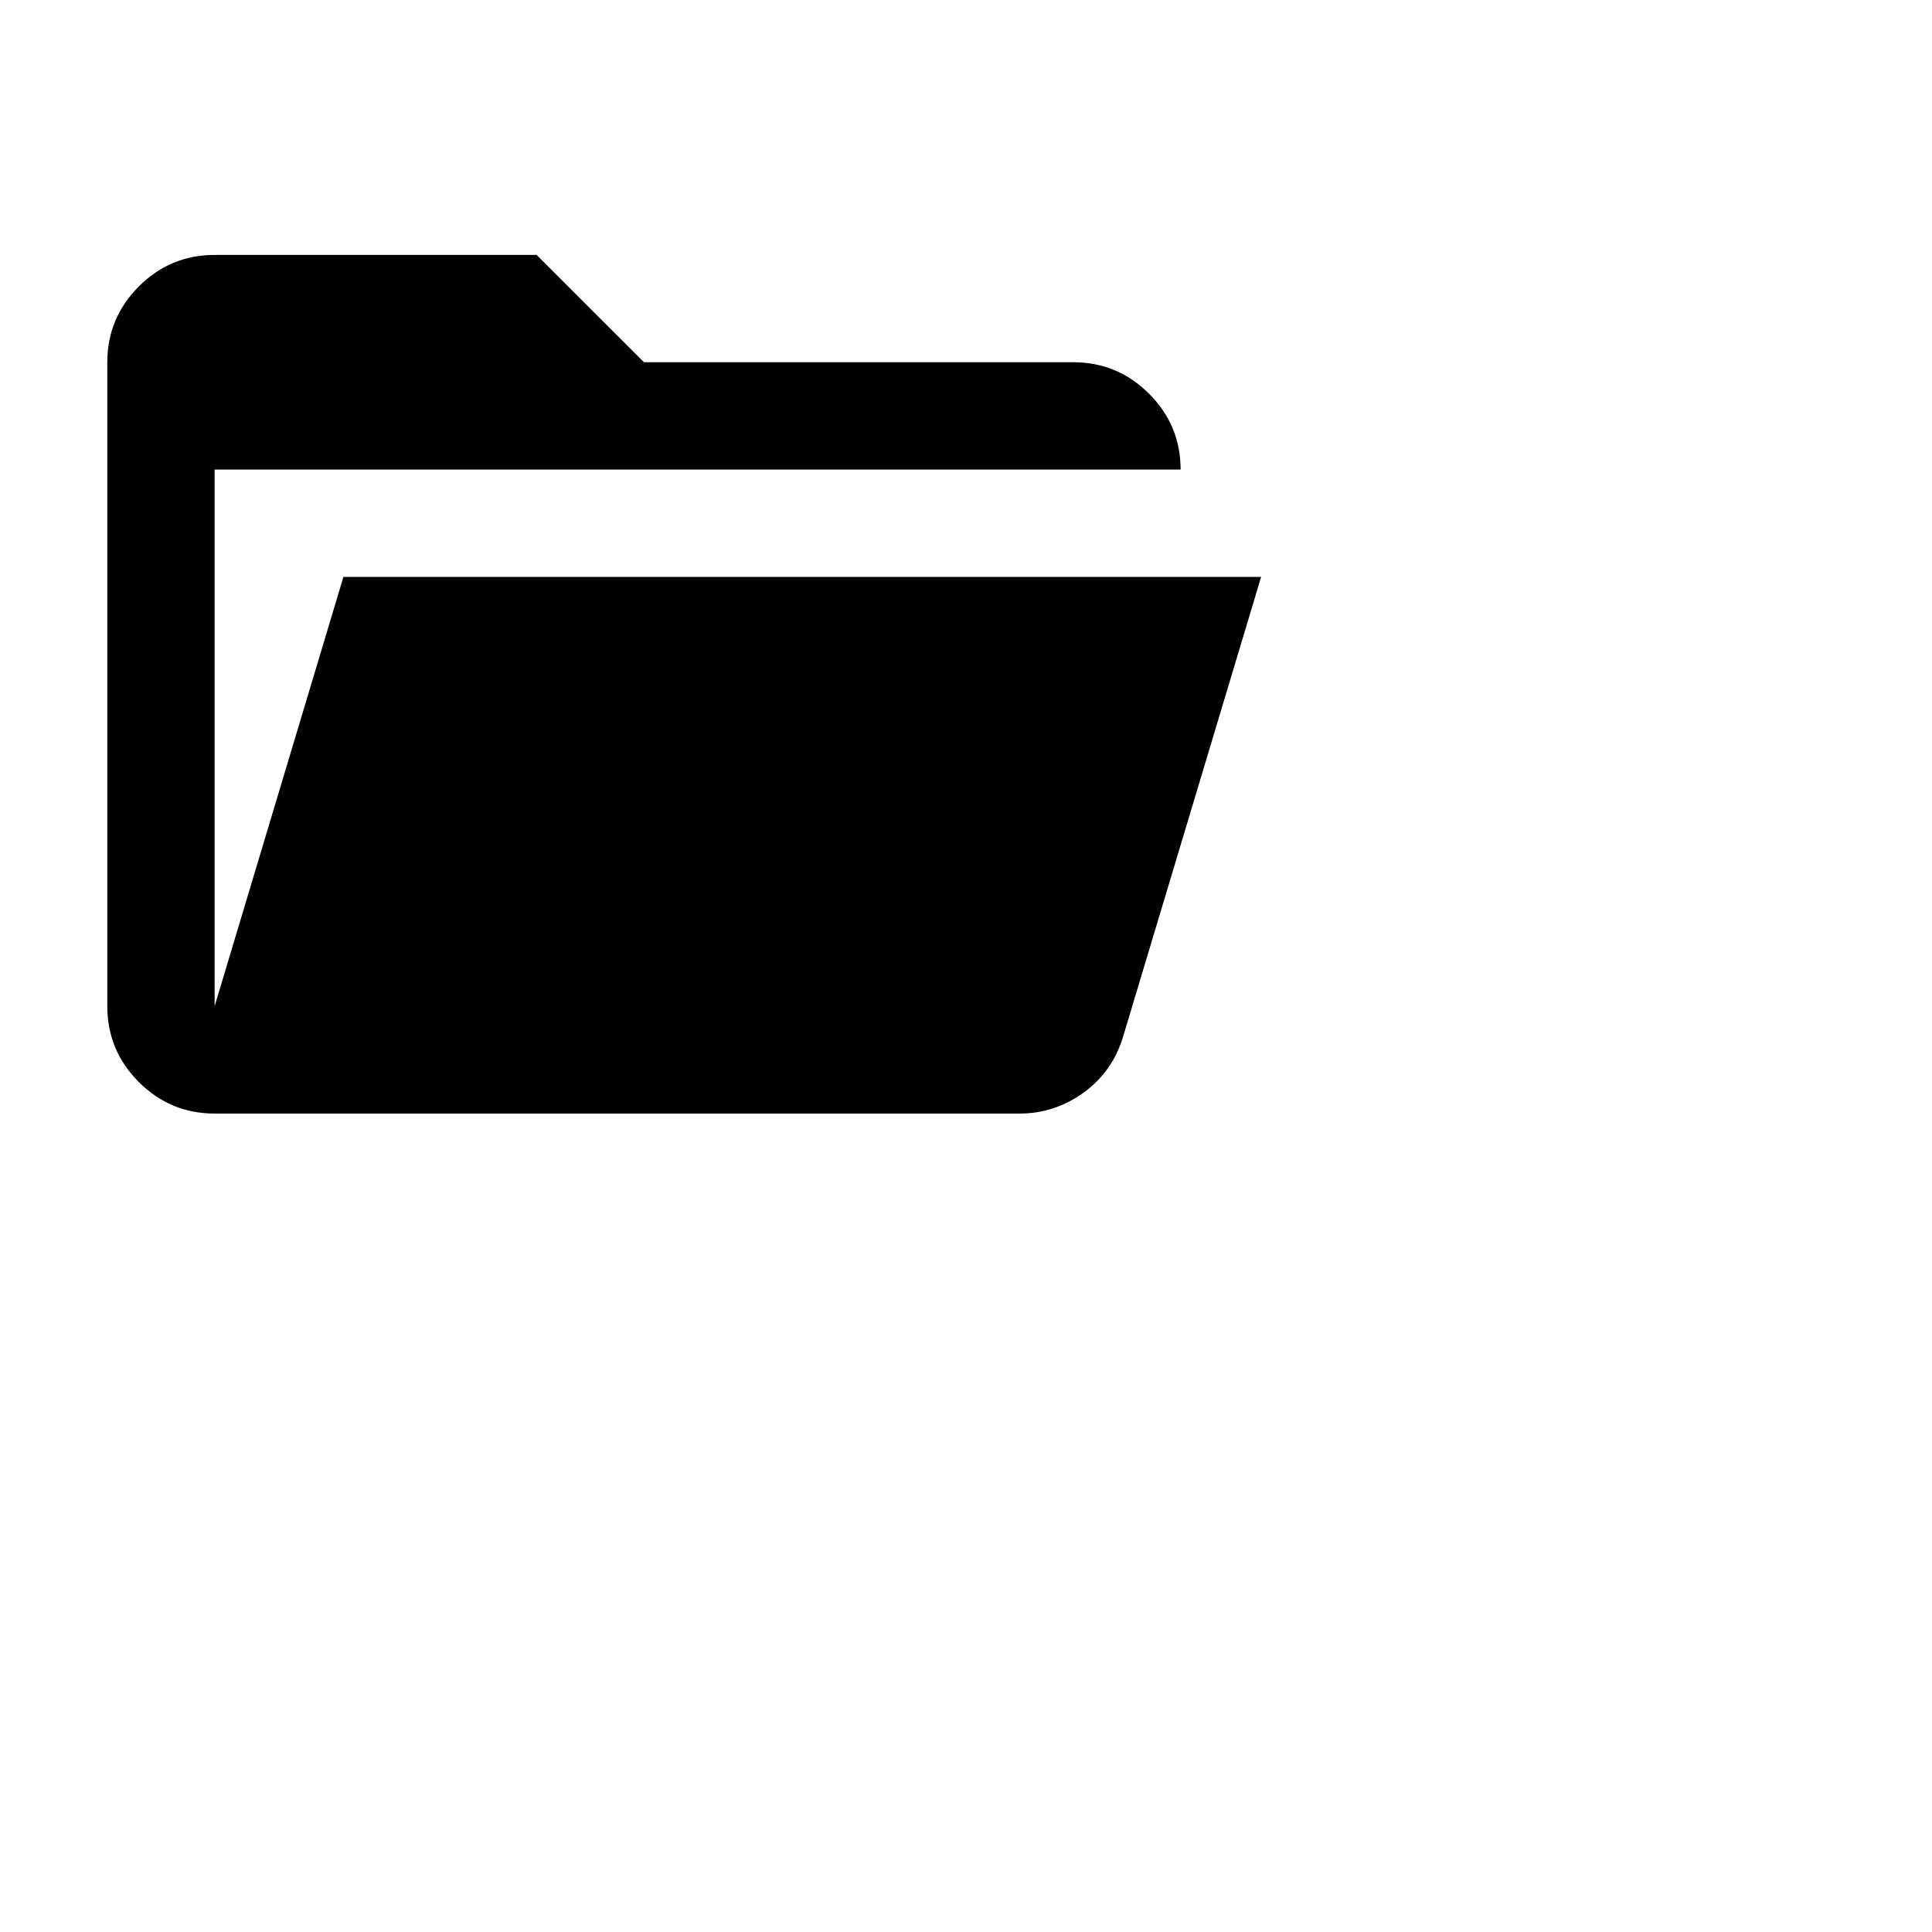
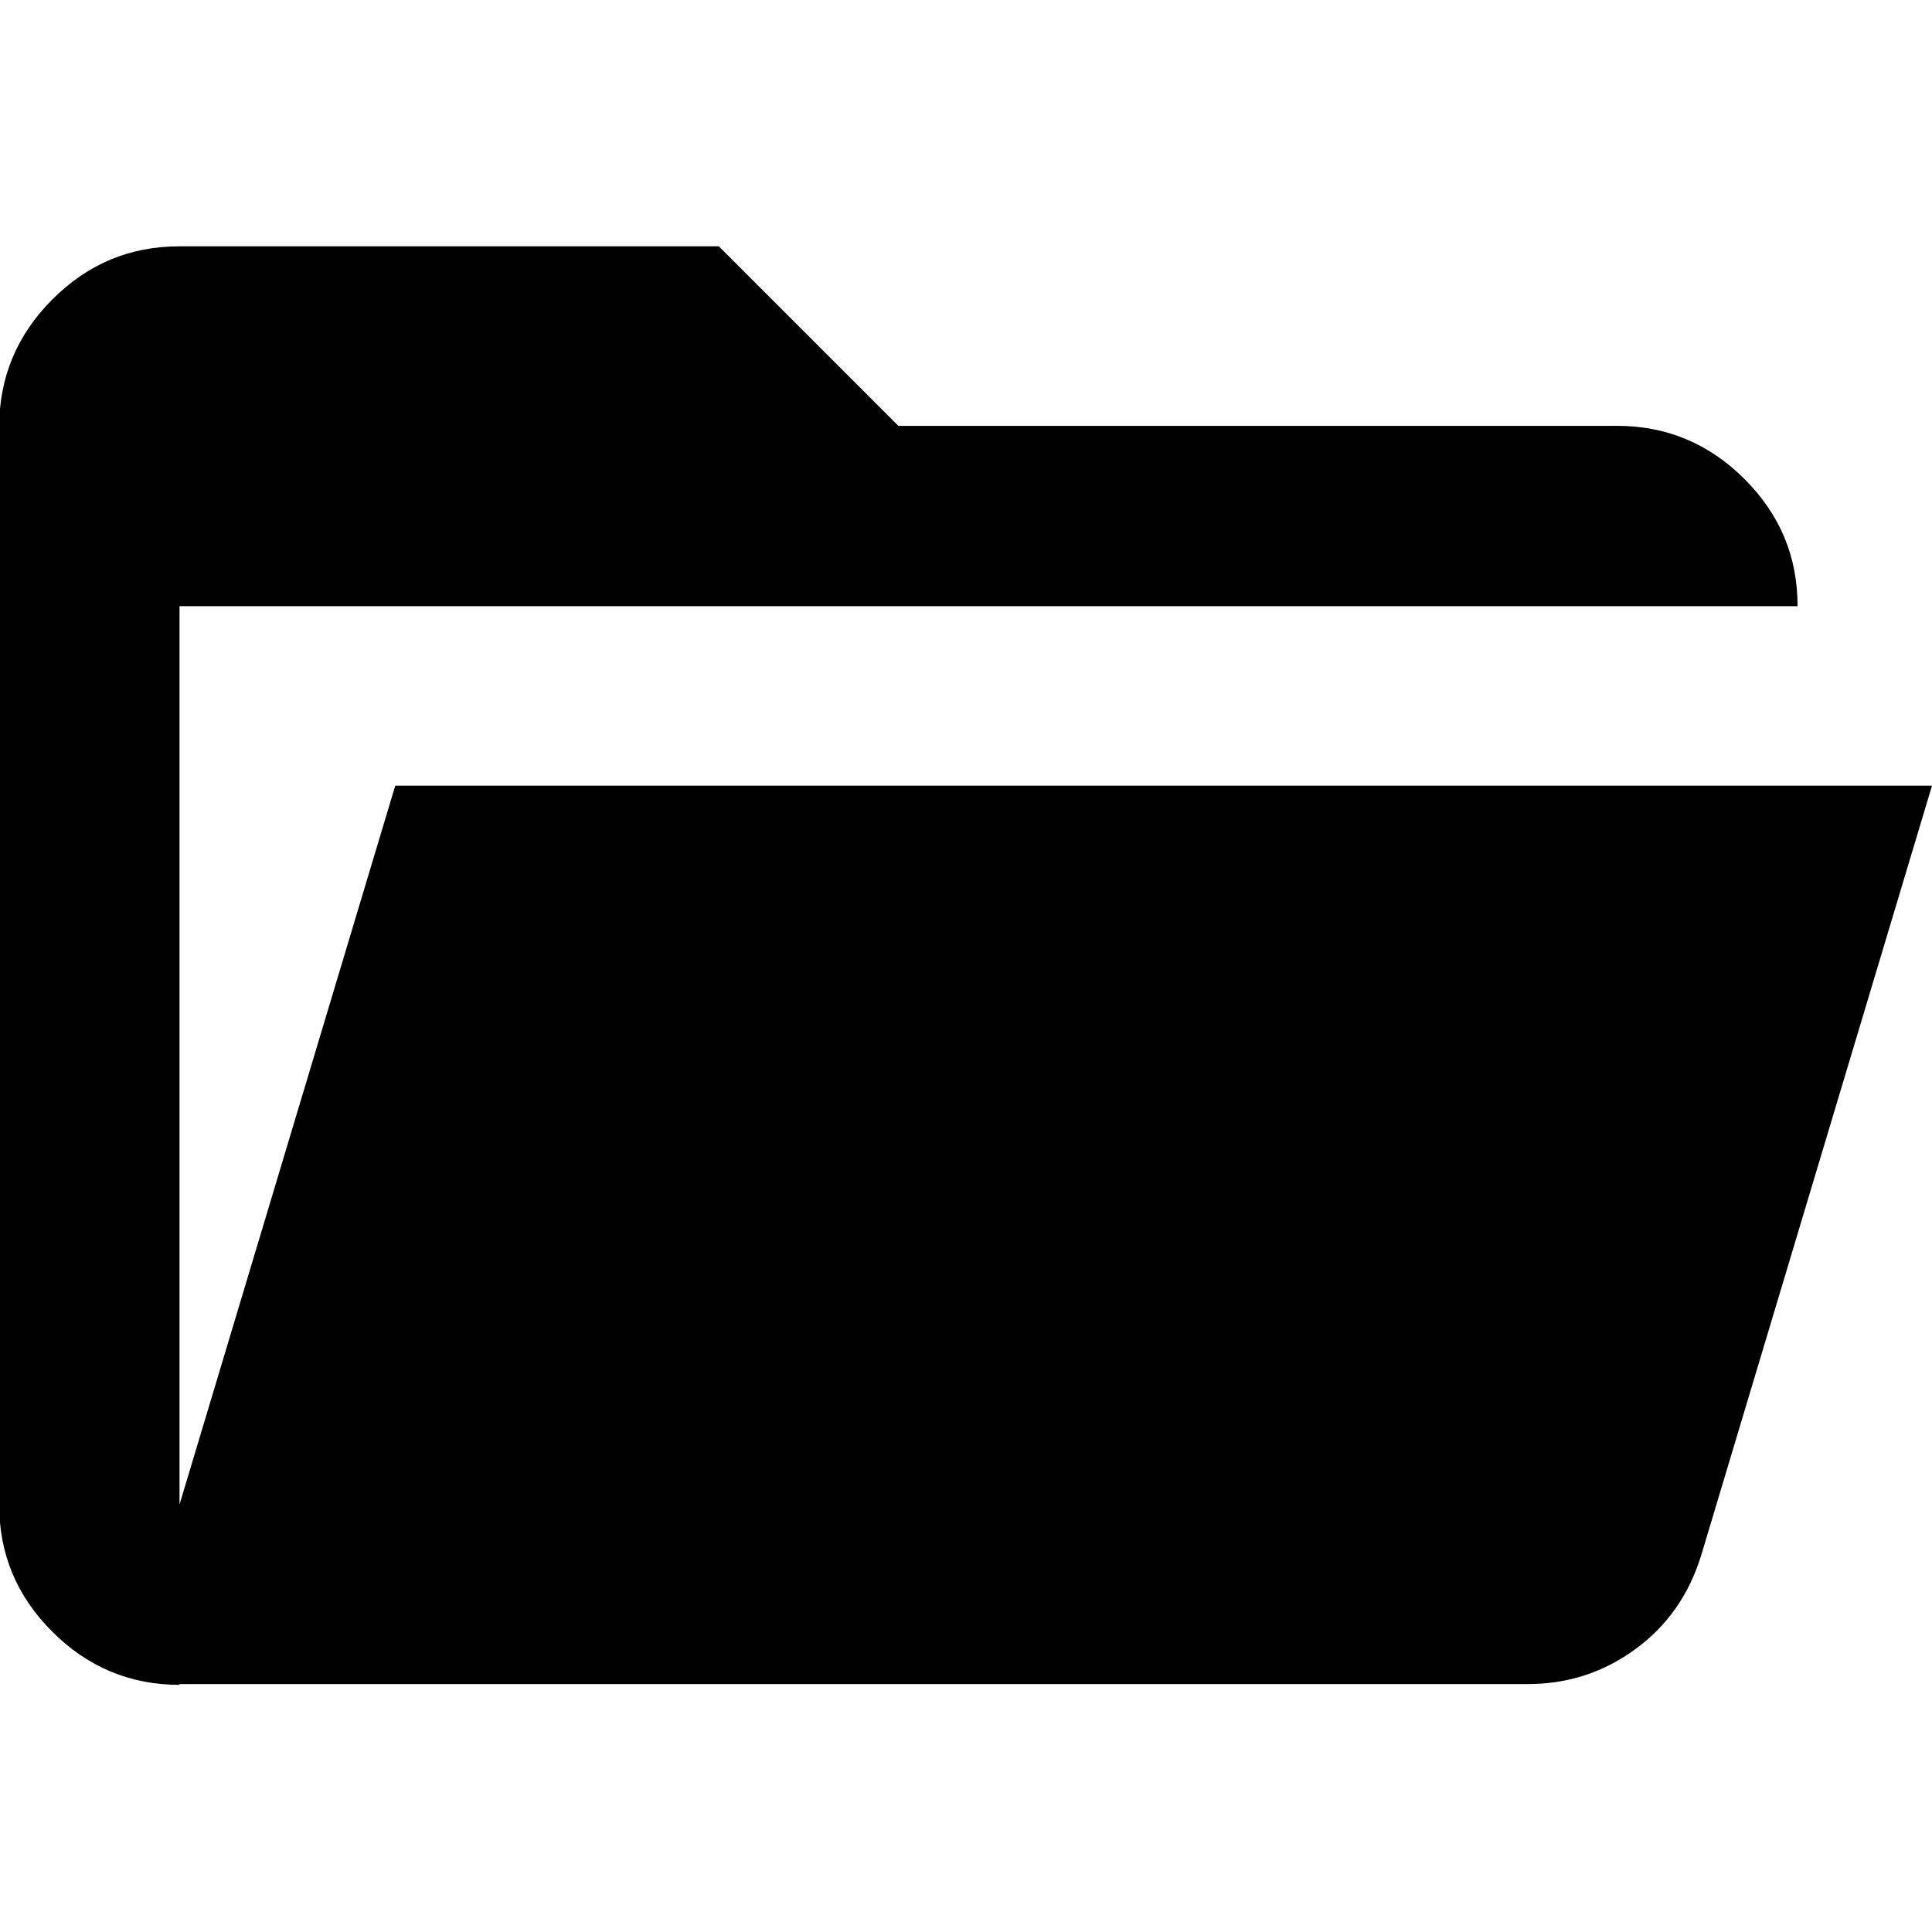
- <svg xmlns="http://www.w3.org/2000/svg" width="24" height="24" viewBox="0 0 24 24" fill="none">
-   <mask id="mask0_2291_343" style="mask-type:alpha" maskUnits="userSpaceOnUse" x="0" y="0" width="24" height="24">
-     <rect y="0.5" width="24" height="24" fill="currentColor" />
-   </mask>
-   <g mask="url(#mask0_2291_343)">
-     <path class="icon__shape" d="M2.666 13.833C2.3 13.833 1.986 13.703 1.725 13.442C1.464 13.181 1.333 12.867 1.333 12.5V4.5C1.333 4.133 1.464 3.82 1.725 3.558C1.986 3.297 2.3 3.167 2.666 3.167H6.666L8 4.5H13.333C13.7 4.5 14.014 4.631 14.275 4.892C14.536 5.153 14.666 5.467 14.666 5.833H2.666V12.5L4.266 7.167H15.666L13.95 12.883C13.861 13.172 13.697 13.403 13.458 13.575C13.219 13.747 12.955 13.833 12.666 13.833H2.666Z" fill="currentColor" />
-   </g>
+ <svg xmlns="http://www.w3.org/2000/svg" viewBox="0 0 24 24">
+   <path fill="currentColor" class="icon__shape" d="M2.23,20.93c-.61,0-1.14-.22-1.58-.66-.44-.44-.66-.96-.66-1.58V5.3c0-.61.22-1.14.66-1.58.44-.44.96-.66,1.58-.66h6.7l2.23,2.23h8.93c.61,0,1.14.22,1.58.66.44.44.66.96.66,1.58H2.23v11.16l2.68-8.93h19.09l-2.87,9.57c-.15.48-.42.87-.82,1.16s-.84.43-1.33.43H2.23Z" />
</svg>
